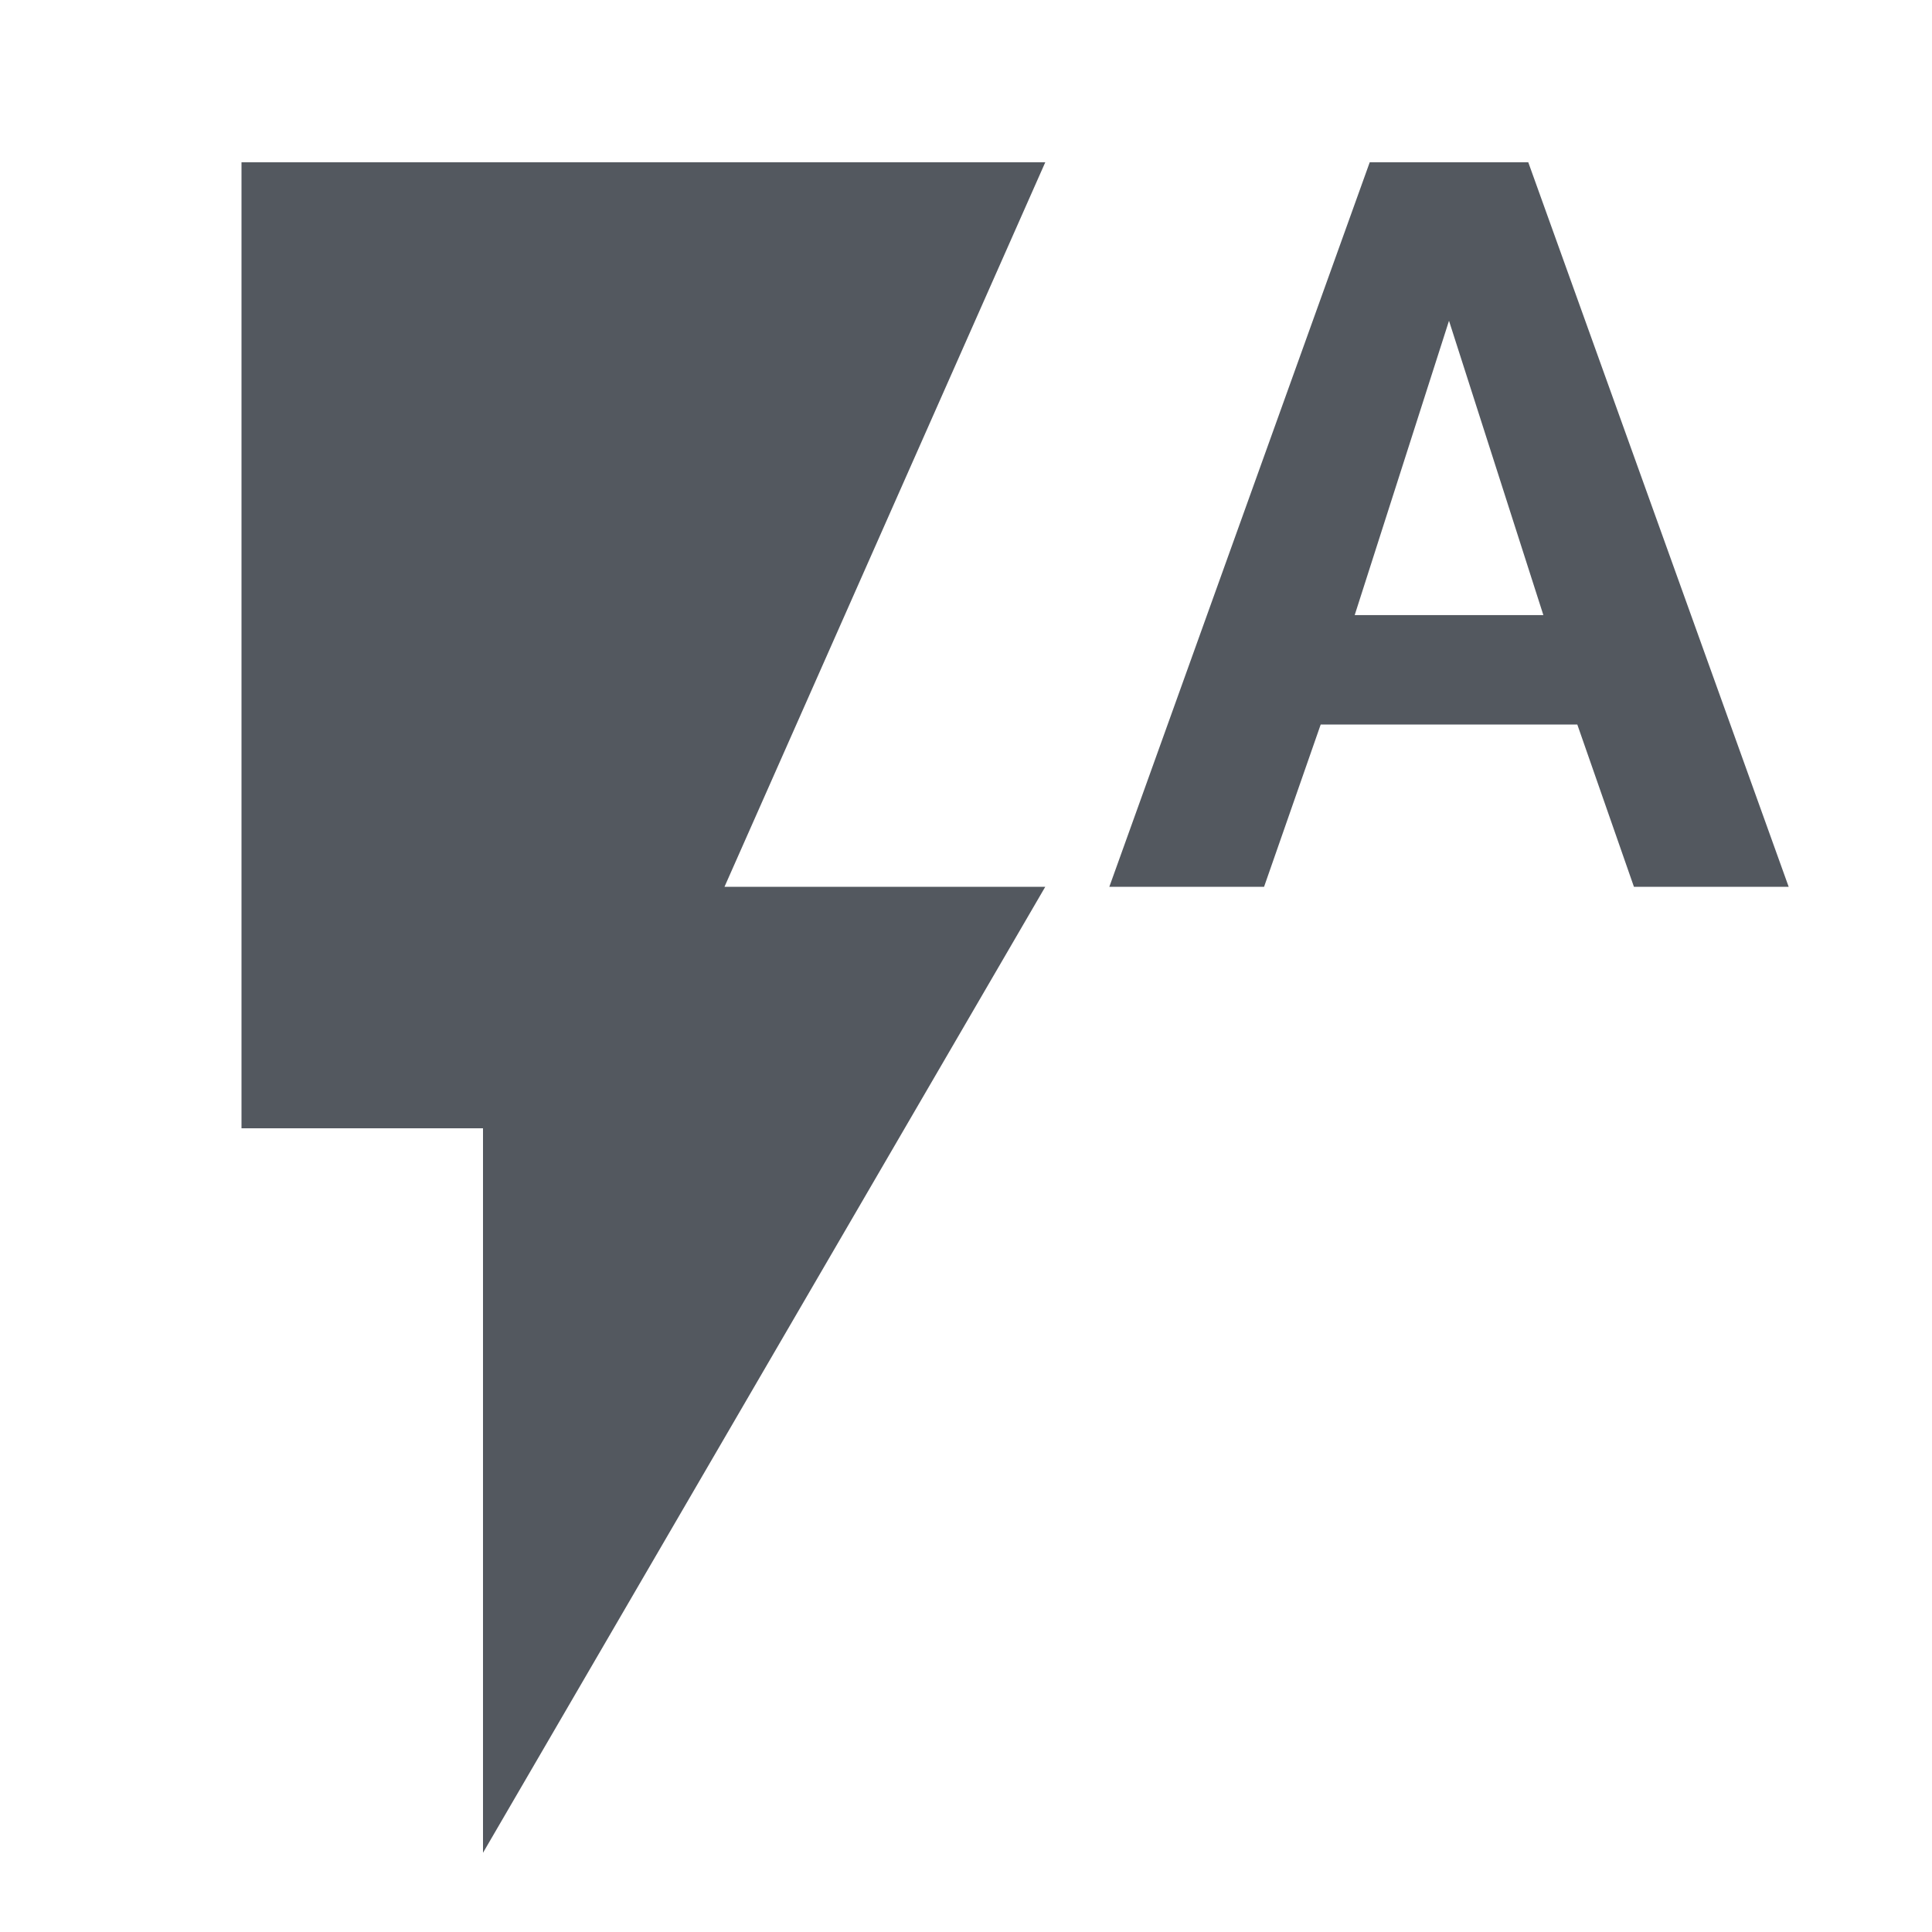
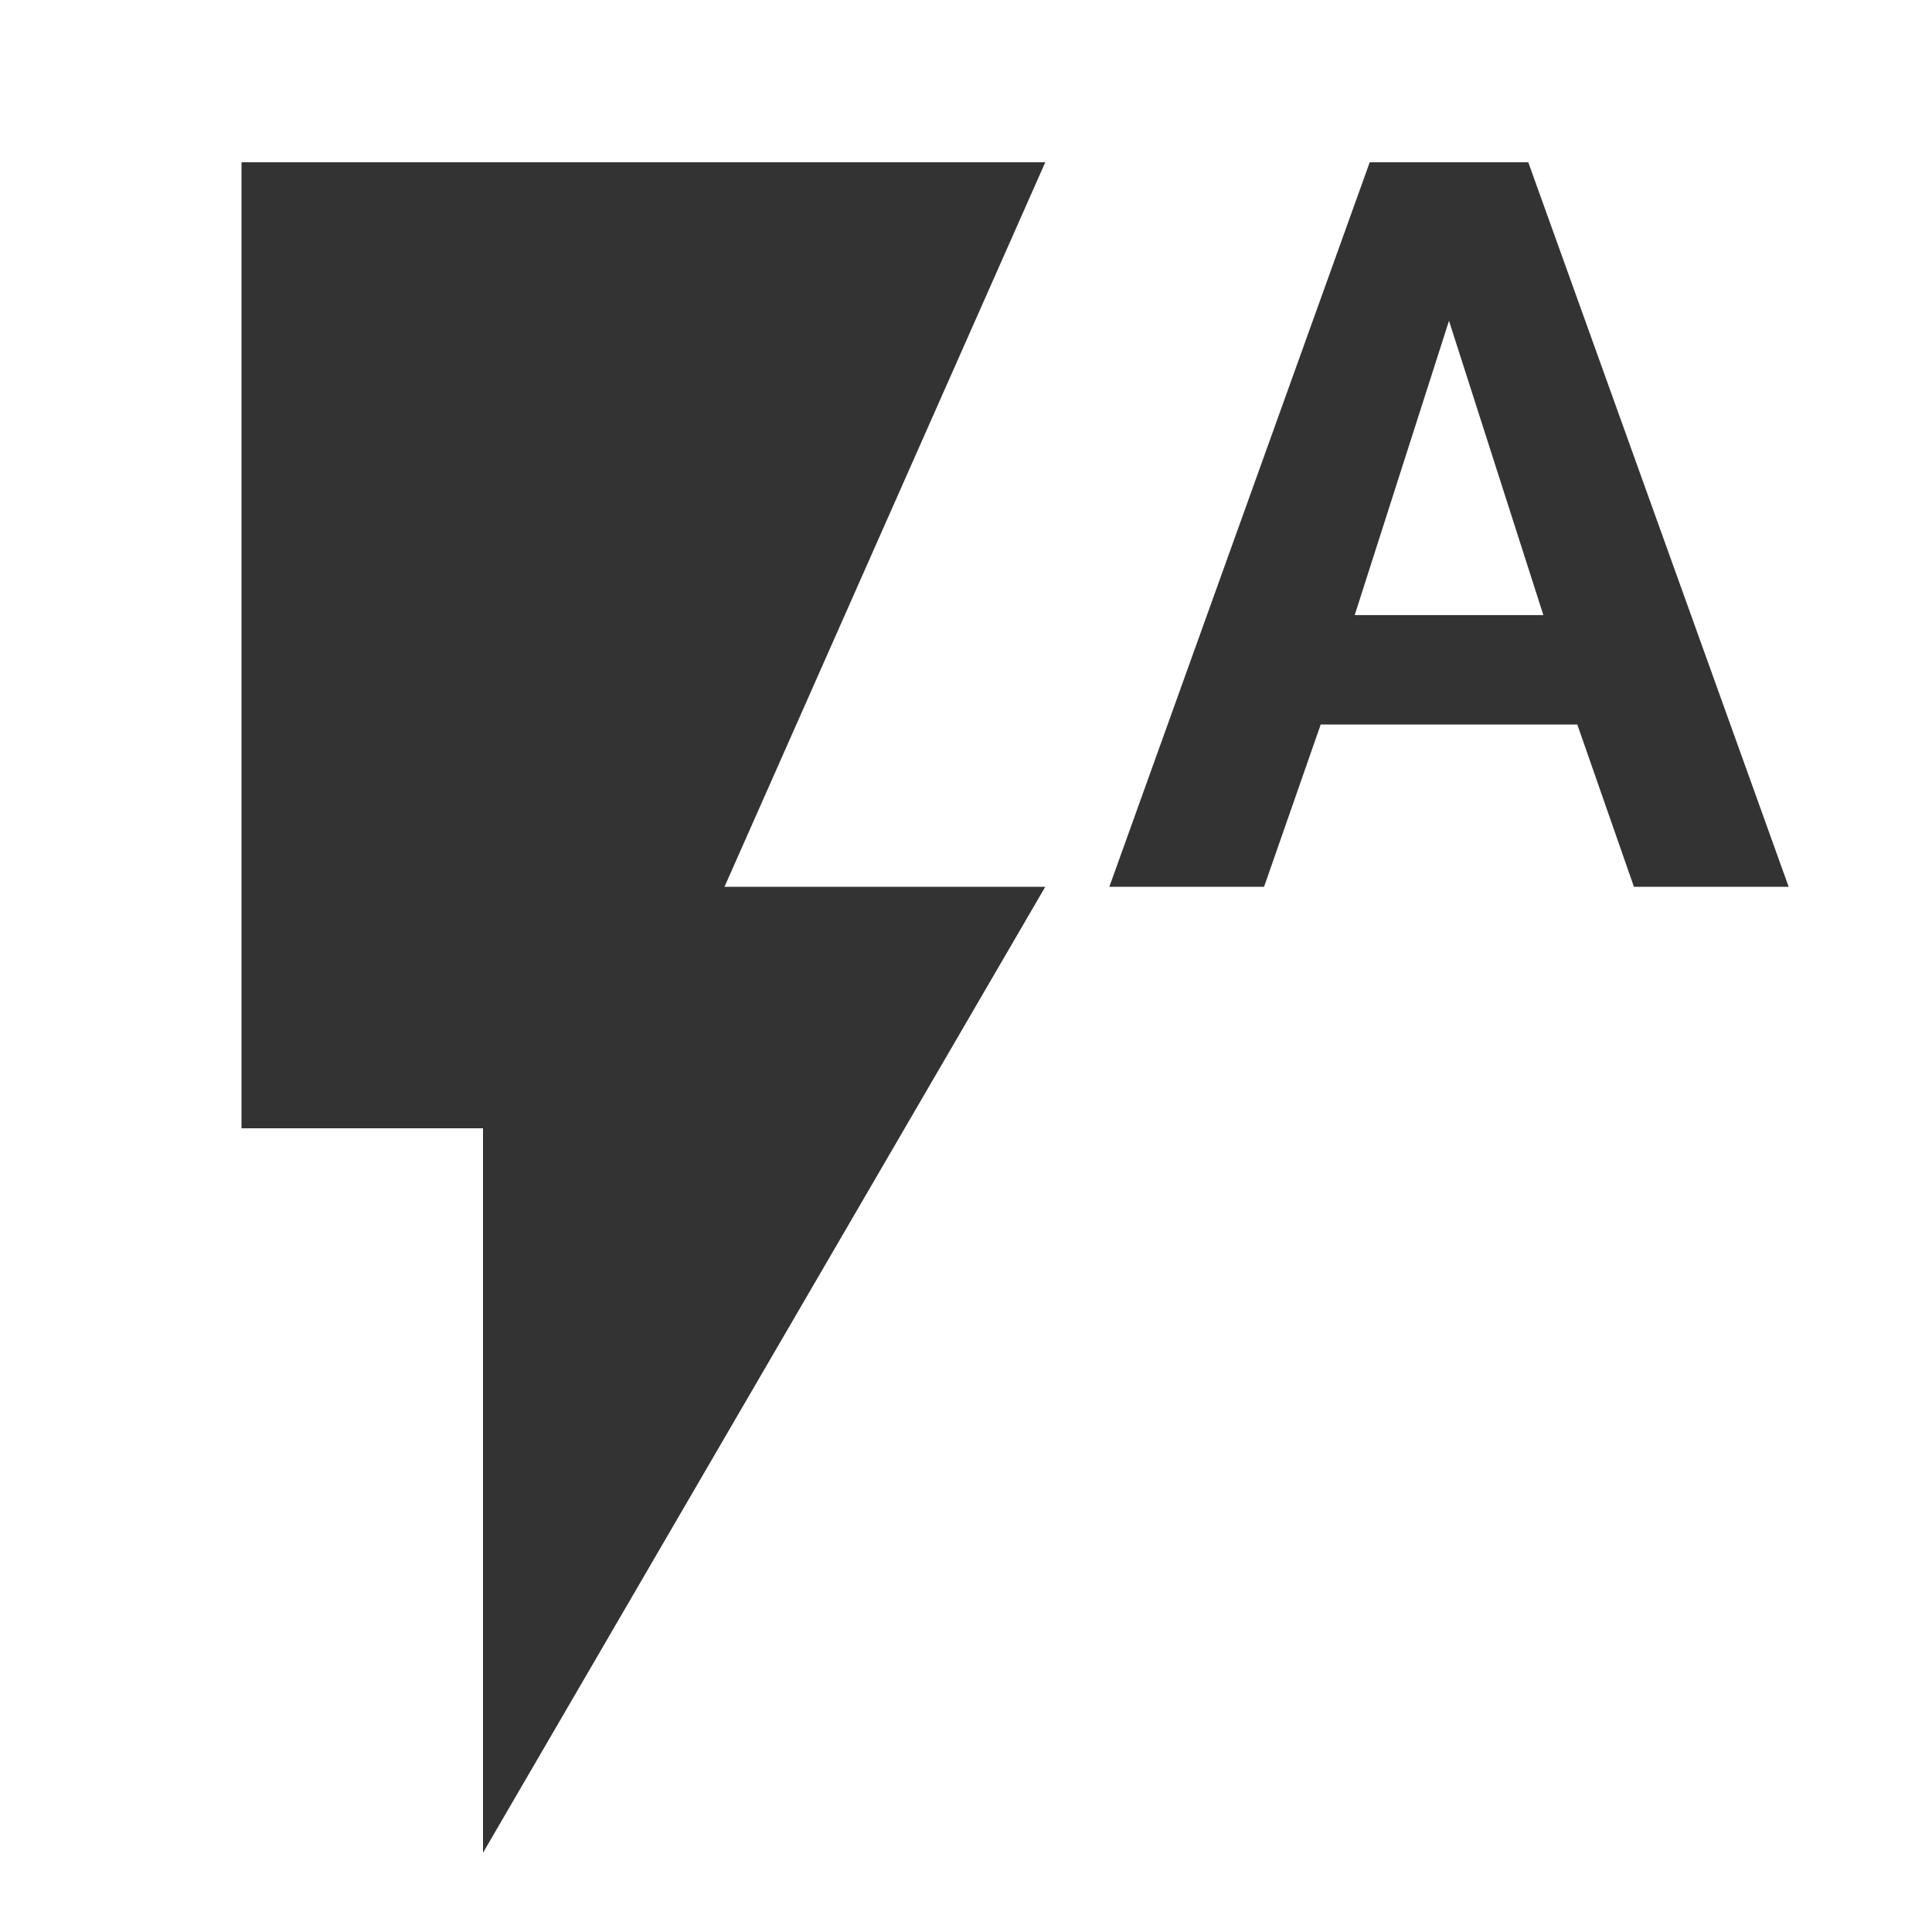
<svg xmlns="http://www.w3.org/2000/svg" version="1.1" width="32" height="32" viewBox="0 0 32 32">
-   <path fill="#53585F" d="M22.438 10.188h3.125l-1.563-4.875zM25.313 2.688l4.313 12h-2.563l-0.938-2.688h-4.25l-0.938 2.688h-2.563l4.313-12h2.625zM4 2.688h13.313l-5.313 12h5.313l-9.313 16v-12h-4v-16z" />
+   <path fill="#333333" d="M22.438 10.188h3.125l-1.563-4.875zM25.313 2.688l4.313 12h-2.563l-0.938-2.688h-4.25l-0.938 2.688h-2.563l4.313-12h2.625zM4 2.688h13.313l-5.313 12h5.313l-9.313 16v-12h-4v-16z" />
</svg>
